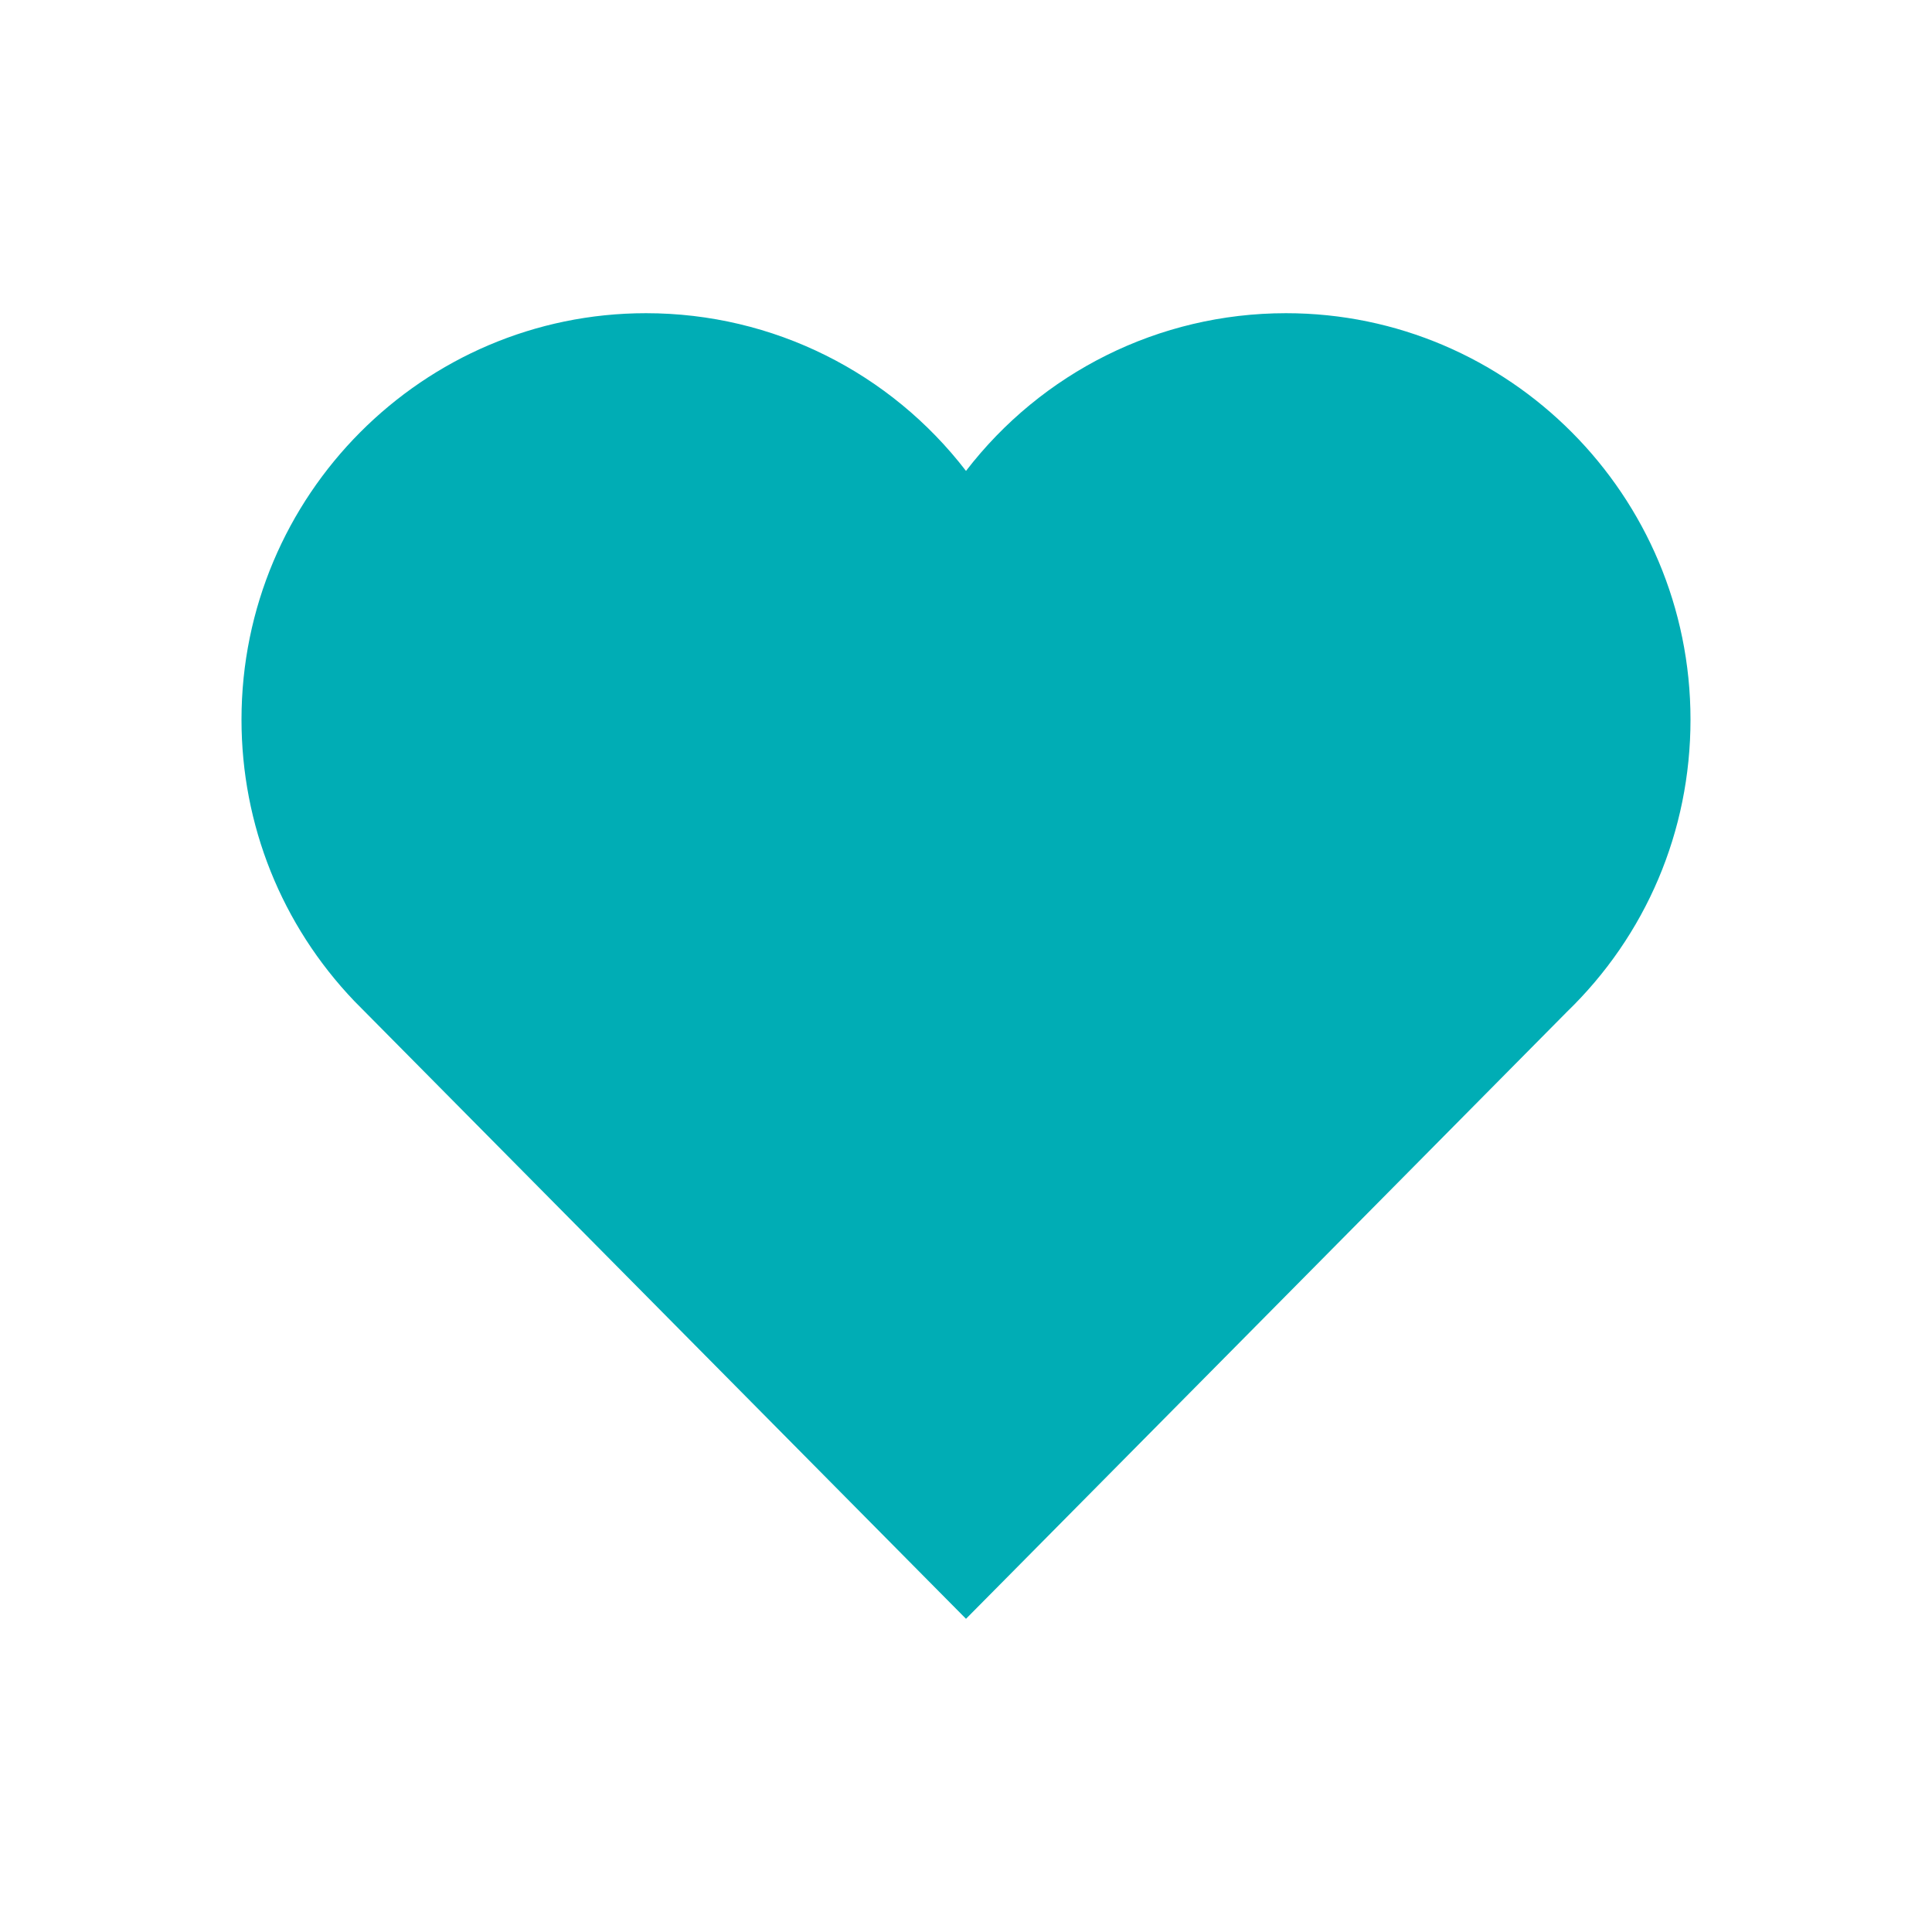
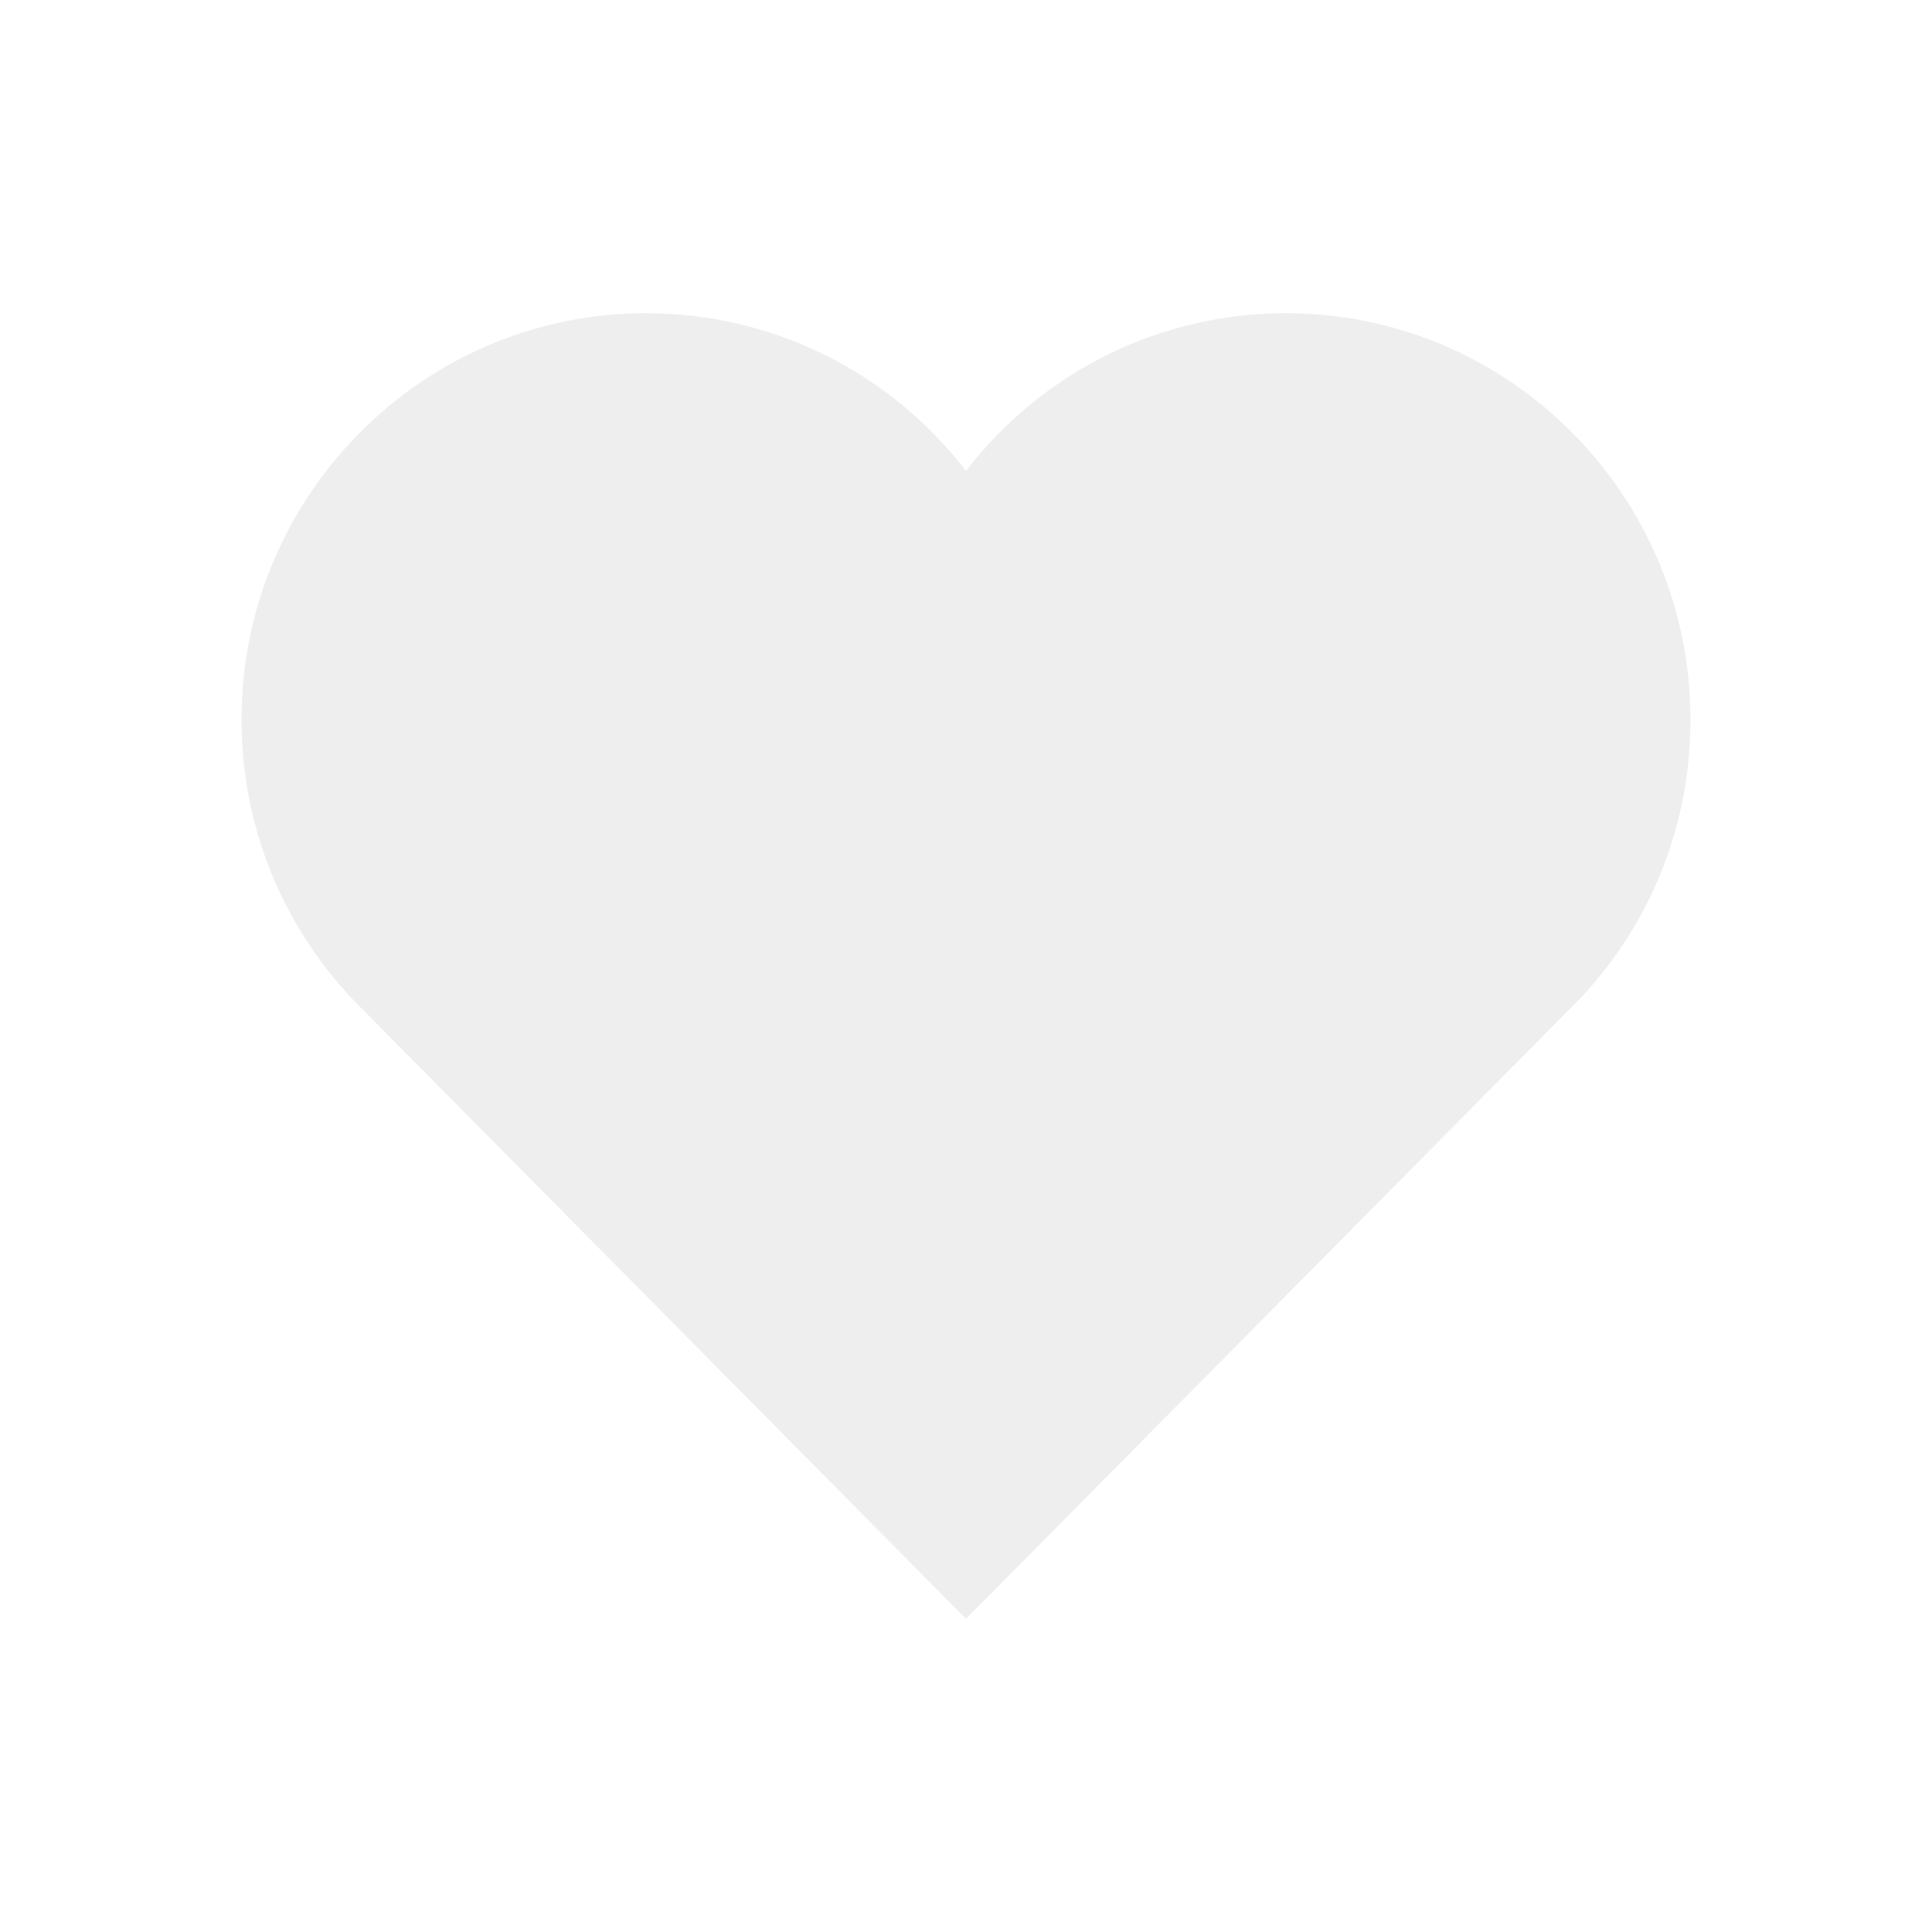
- <svg xmlns="http://www.w3.org/2000/svg" height="25px" width="25px" id="heart_check" style="enable-background:new 0 0 512 512;" version="1.1" viewBox="0 0 512 512" xmlSpace="preserve" xmlnsXlink="http://www.w3.org/1999/xlink">
-   <path fill="#00ADB5" d="M340.8,83C307,83,276,98.8,256,124.8c-20-26-51-41.8-84.8-41.8C112.1,83,64,131.3,64,190.7c0,27.9,10.6,54.4,29.9,74.6  L245.1,418l10.9,11l10.9-11l148.3-149.8c21-20.3,32.8-47.9,32.8-77.5C448,131.3,399.9,83,340.8,83L340.8,83z" />
+ <svg xmlns="http://www.w3.org/2000/svg" fill=" rgba(238, 238, 238, 1.0)" id="heart_check" style="enable-background:new 0 0 512 512;" version="1.1" viewBox="0 0 512 512" xmlSpace="preserve" xmlnsXlink="http://www.w3.org/1999/xlink">
+   <path d="M340.8,83C307,83,276,98.8,256,124.8c-20-26-51-41.8-84.8-41.8C112.1,83,64,131.3,64,190.7c0,27.9,10.6,54.4,29.9,74.6  L245.1,418l10.9,11l10.9-11l148.3-149.8c21-20.3,32.8-47.9,32.8-77.5C448,131.3,399.9,83,340.8,83L340.8,83z" />
</svg>
